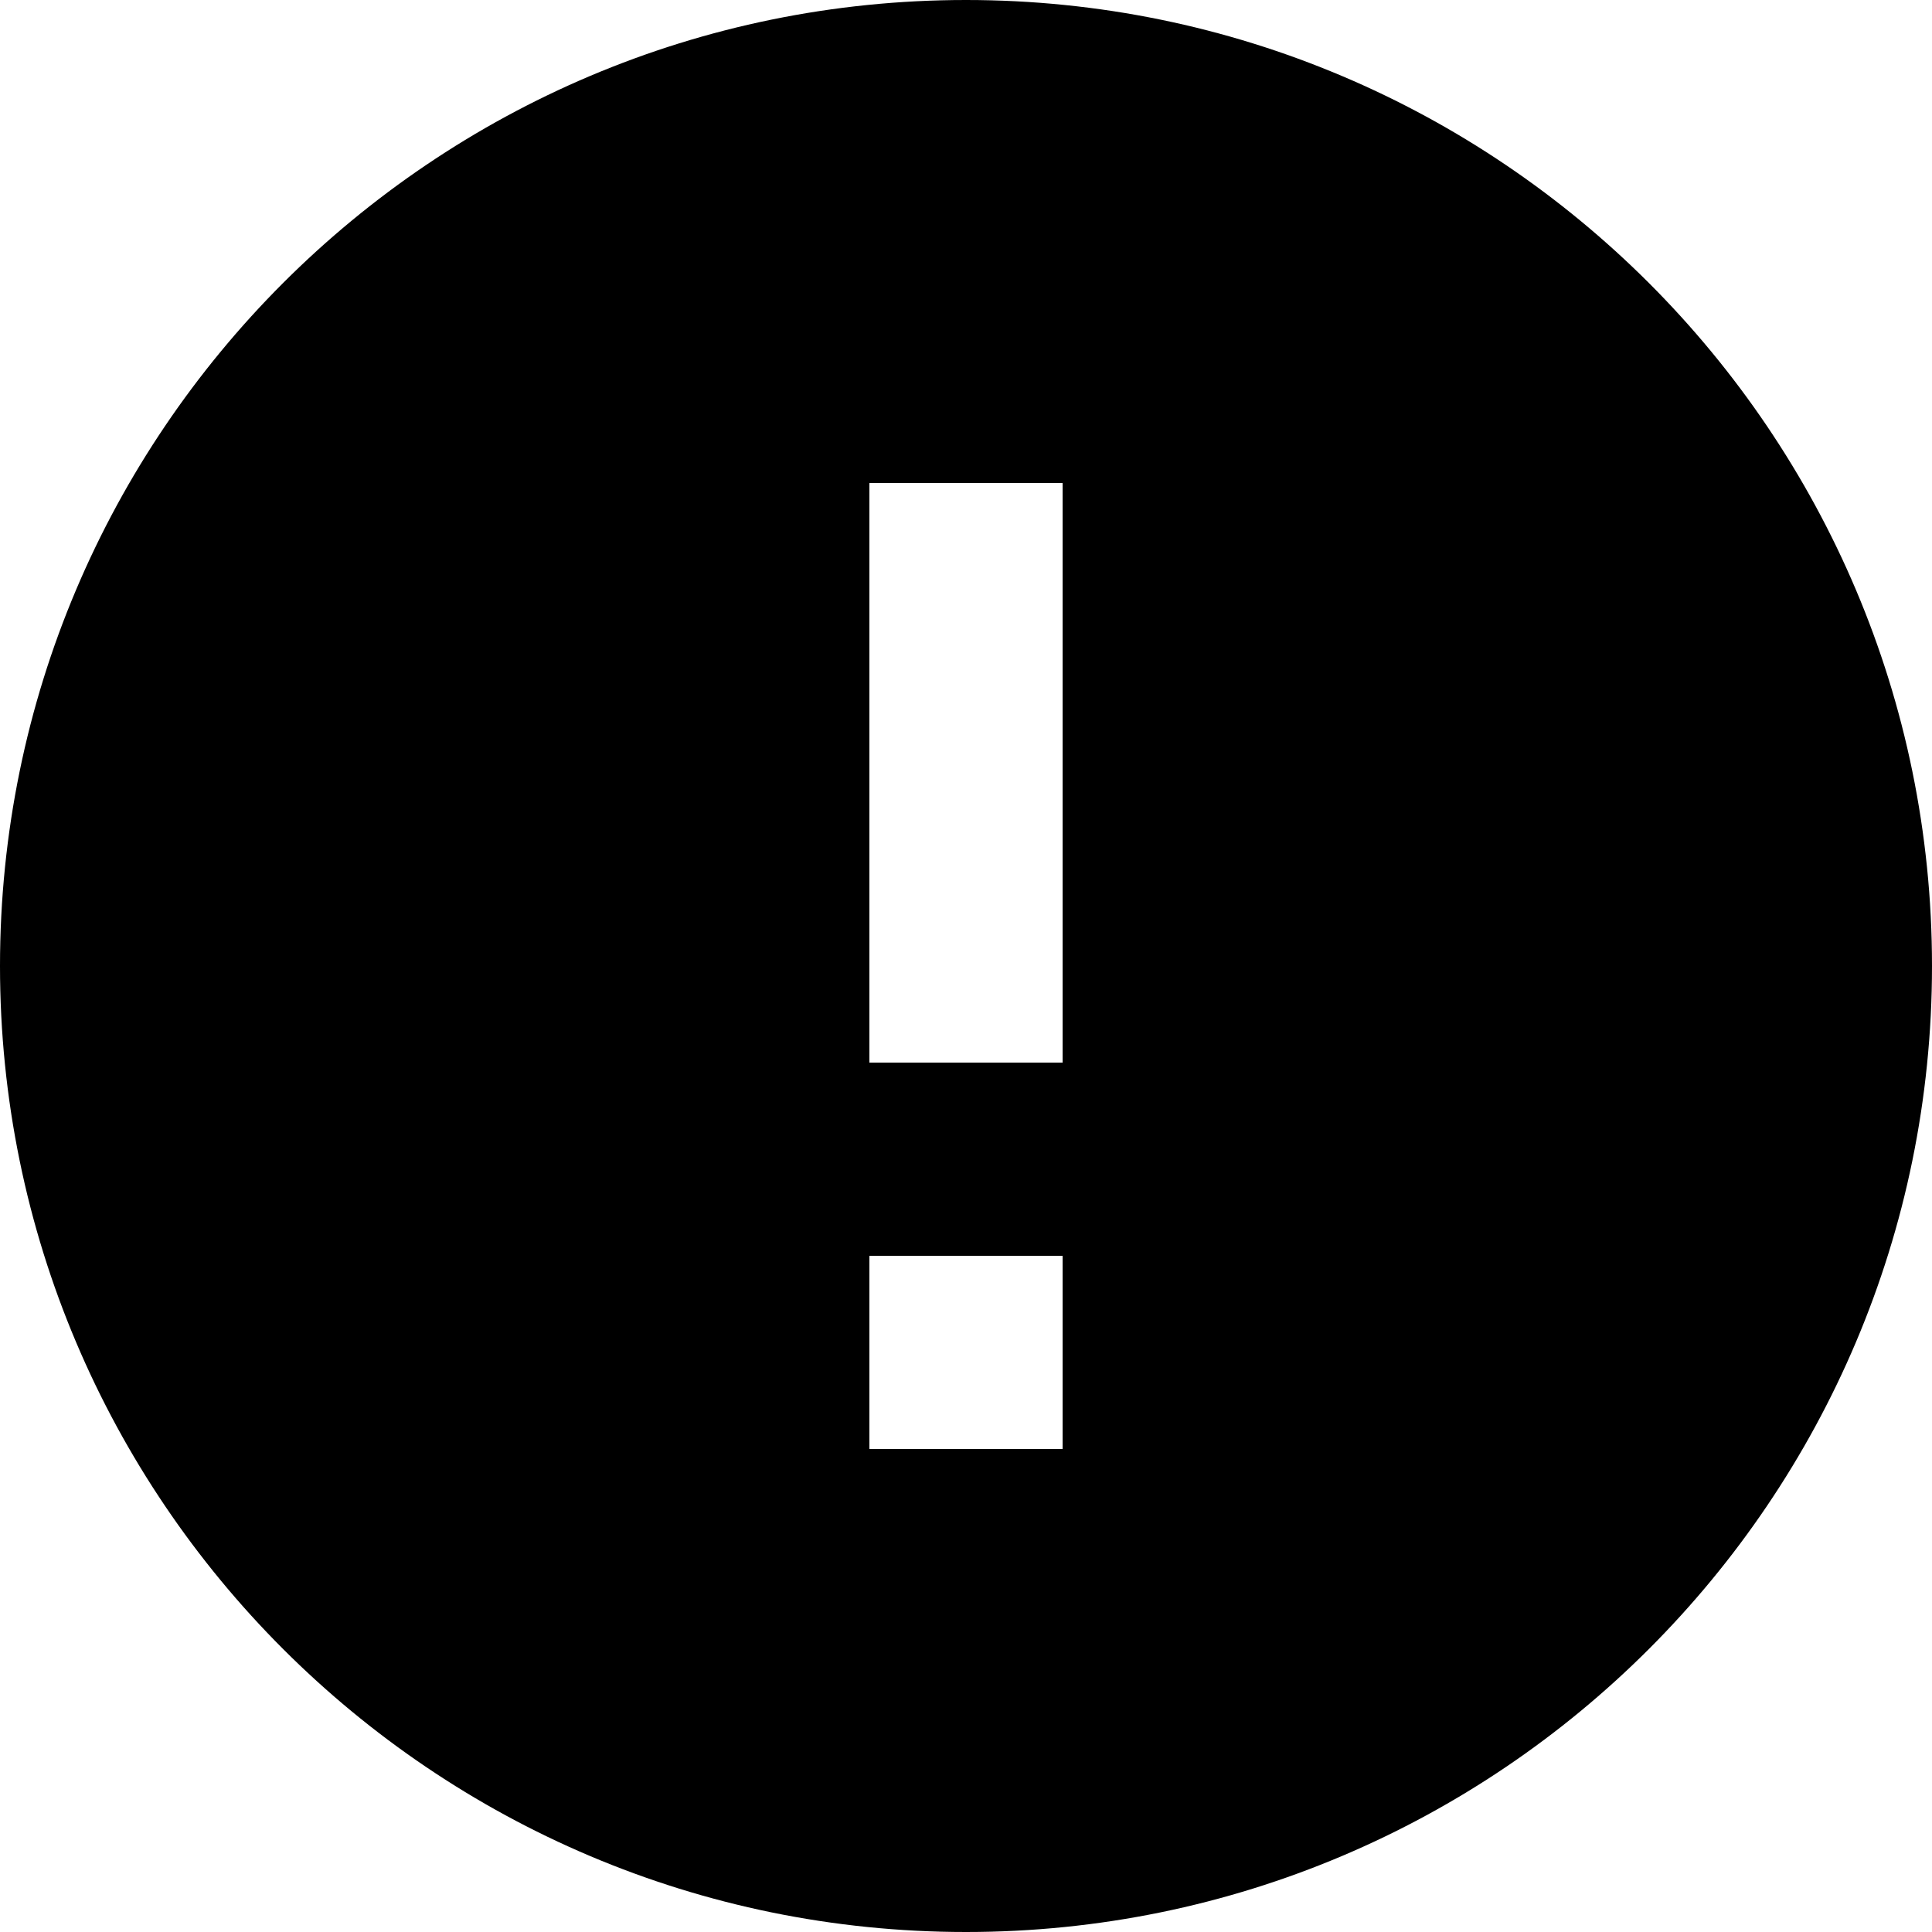
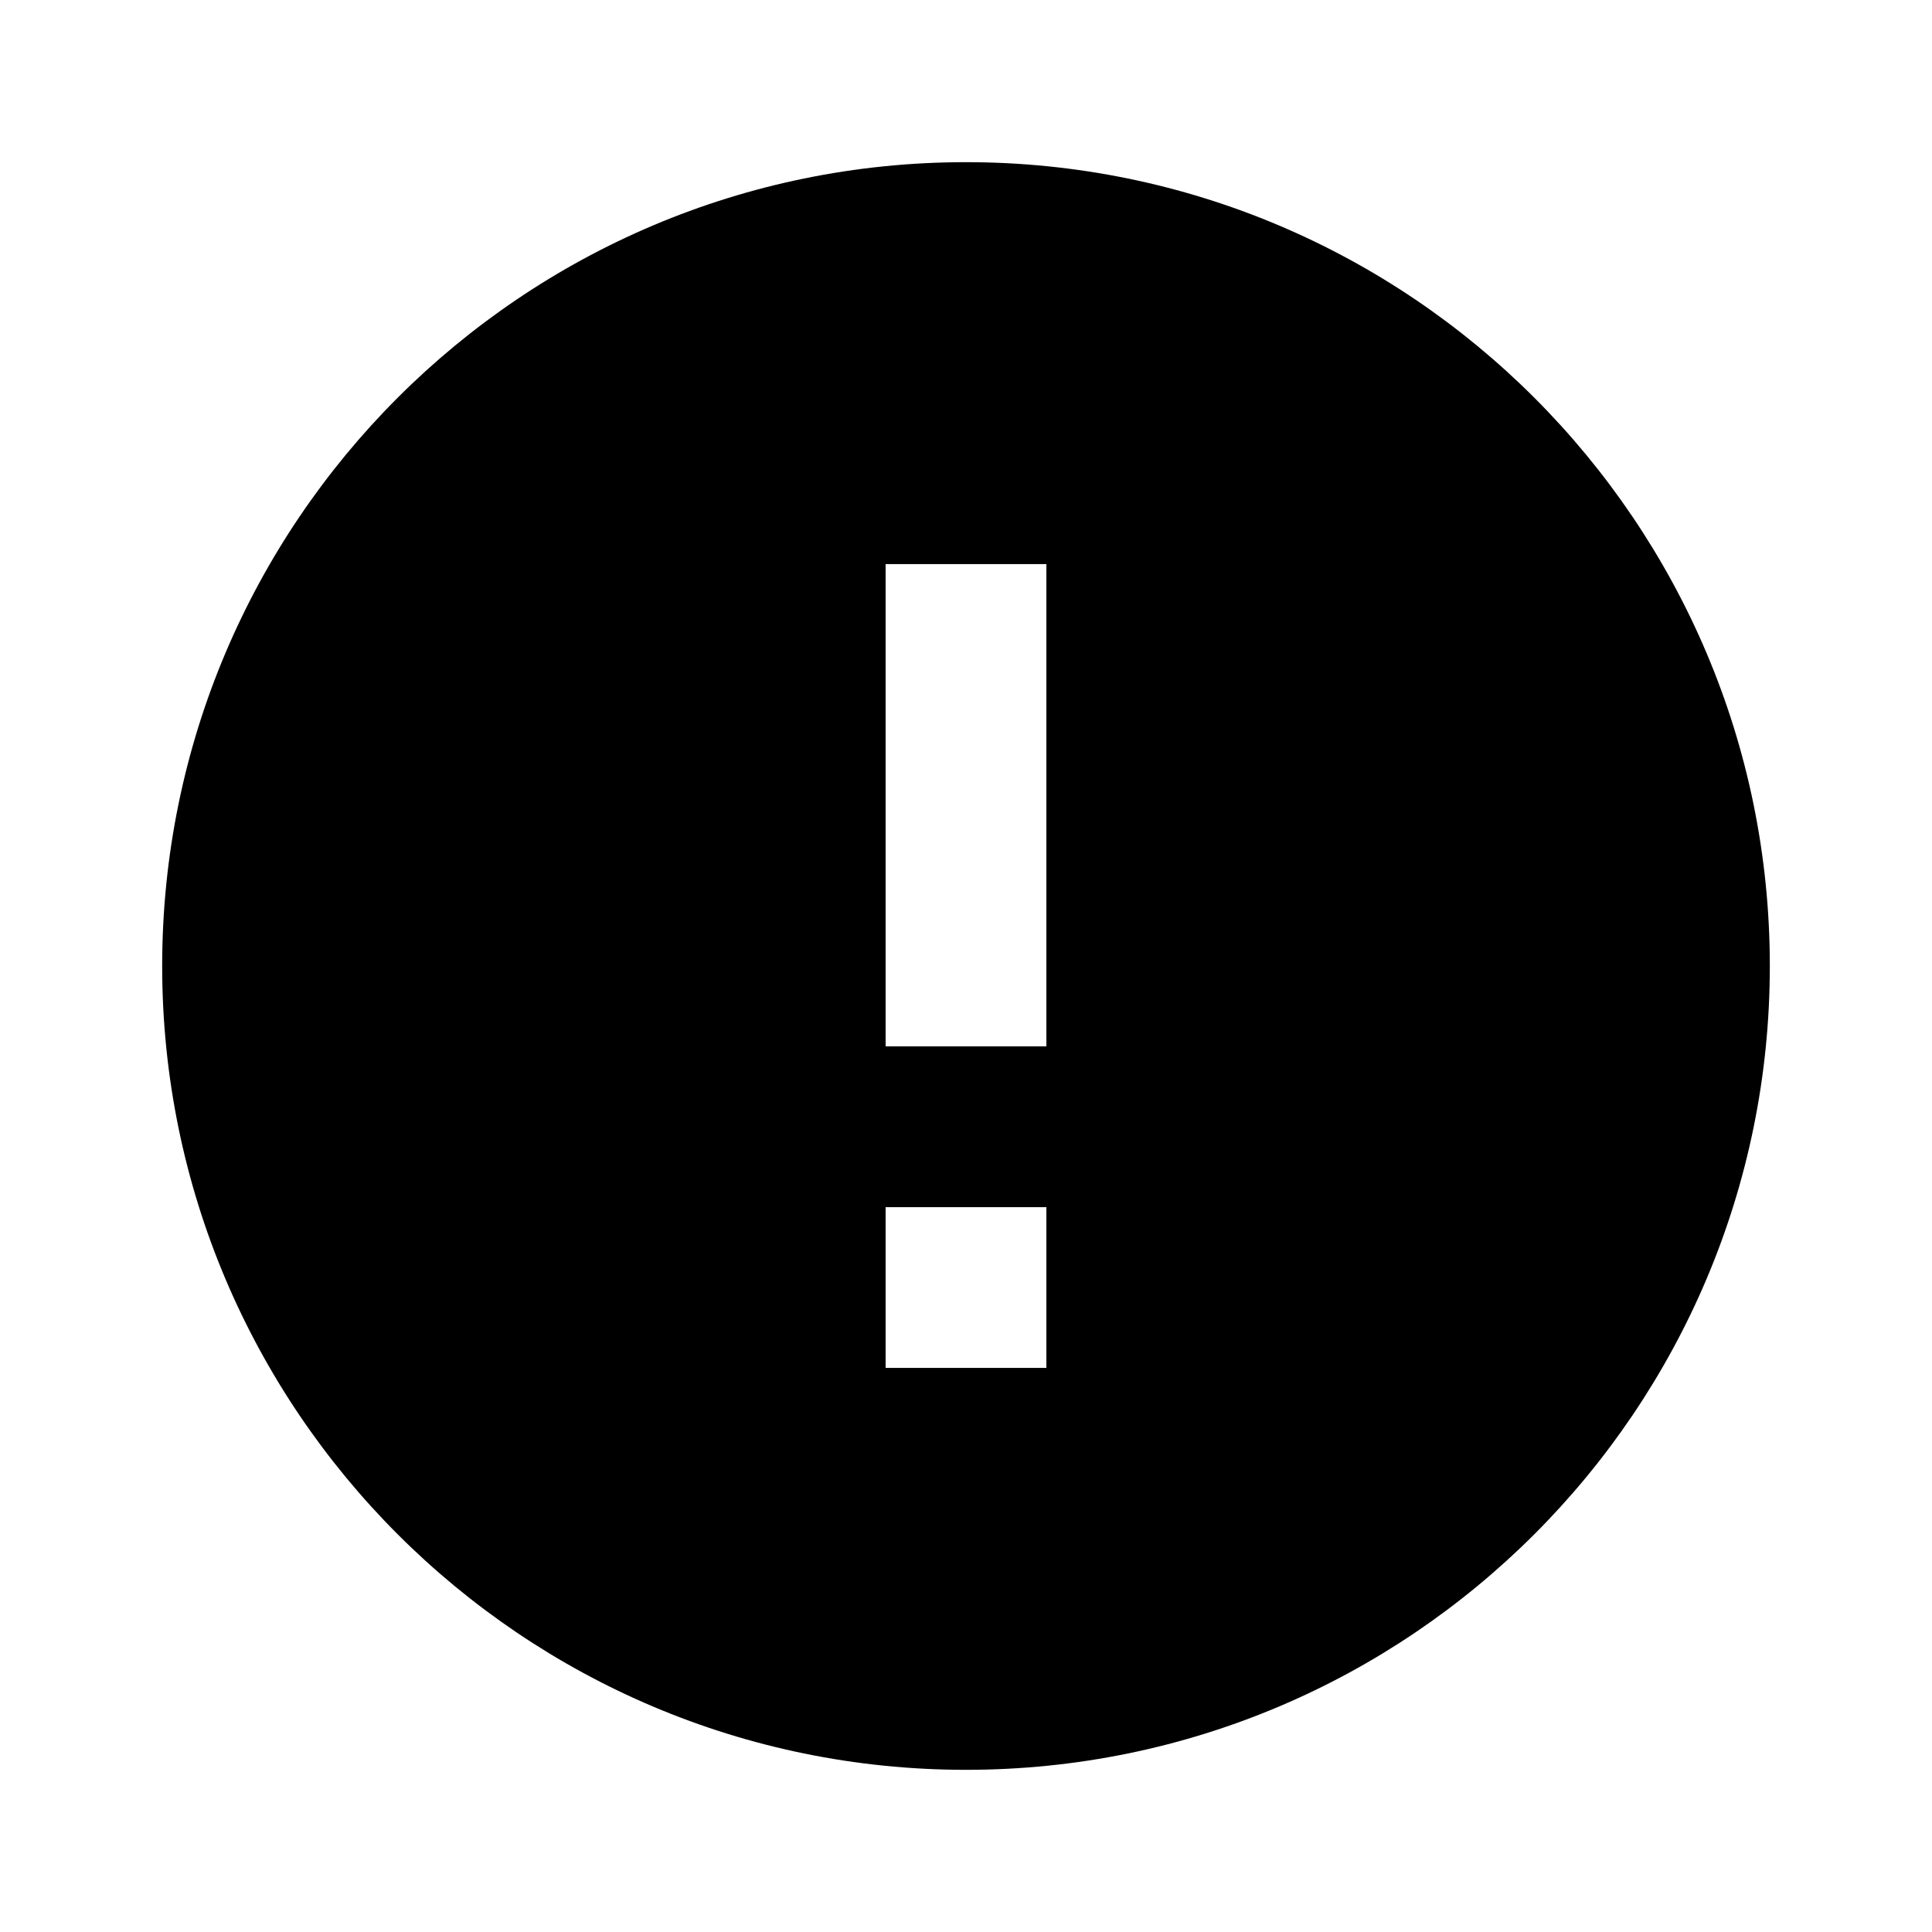
- <svg xmlns="http://www.w3.org/2000/svg" width="16" height="16" viewBox="0 0 16 16">
+ <svg xmlns="http://www.w3.org/2000/svg" width="19.228" height="19.228" viewBox="-1.614 -1.614 19.228 19.228">
  <path d="M8 0C3.584 0 0 3.584 0 8s3.584 8 8 8 8-3.584 8-8-3.584-8-8-8m.8 12H7.2v-1.6h1.6zm0-3.2H7.2V4h1.6z" />
</svg>
